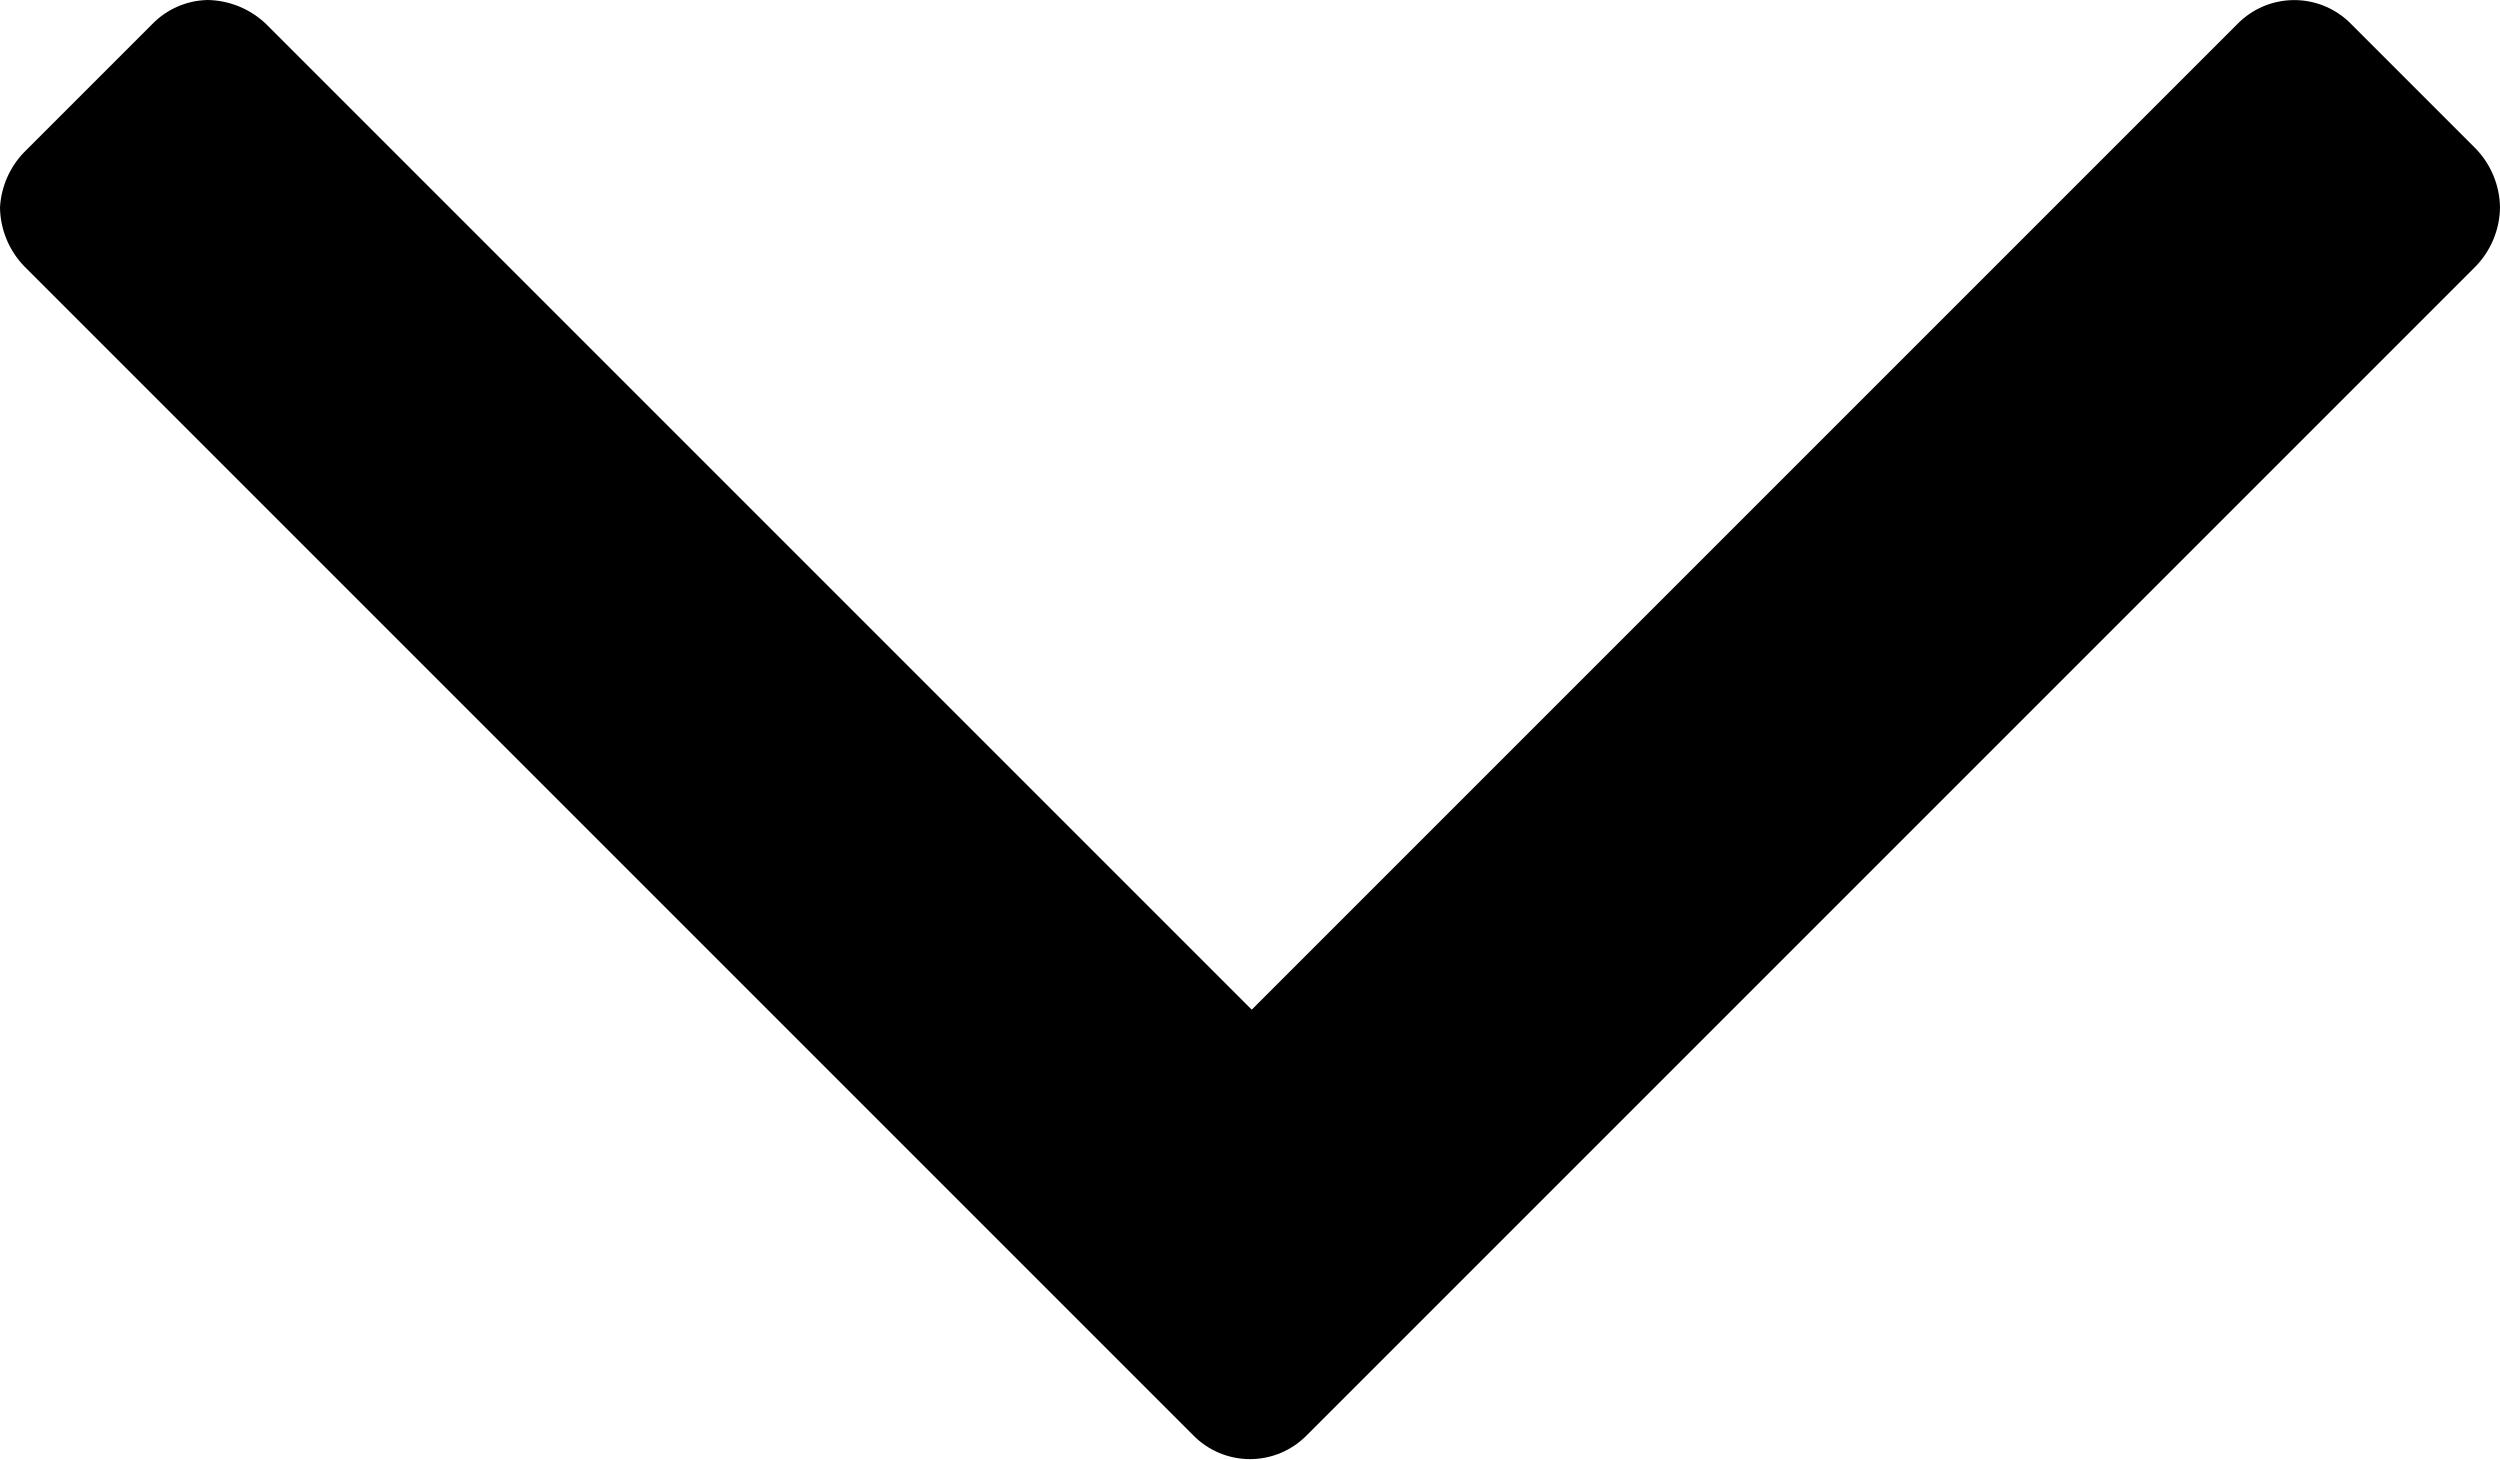
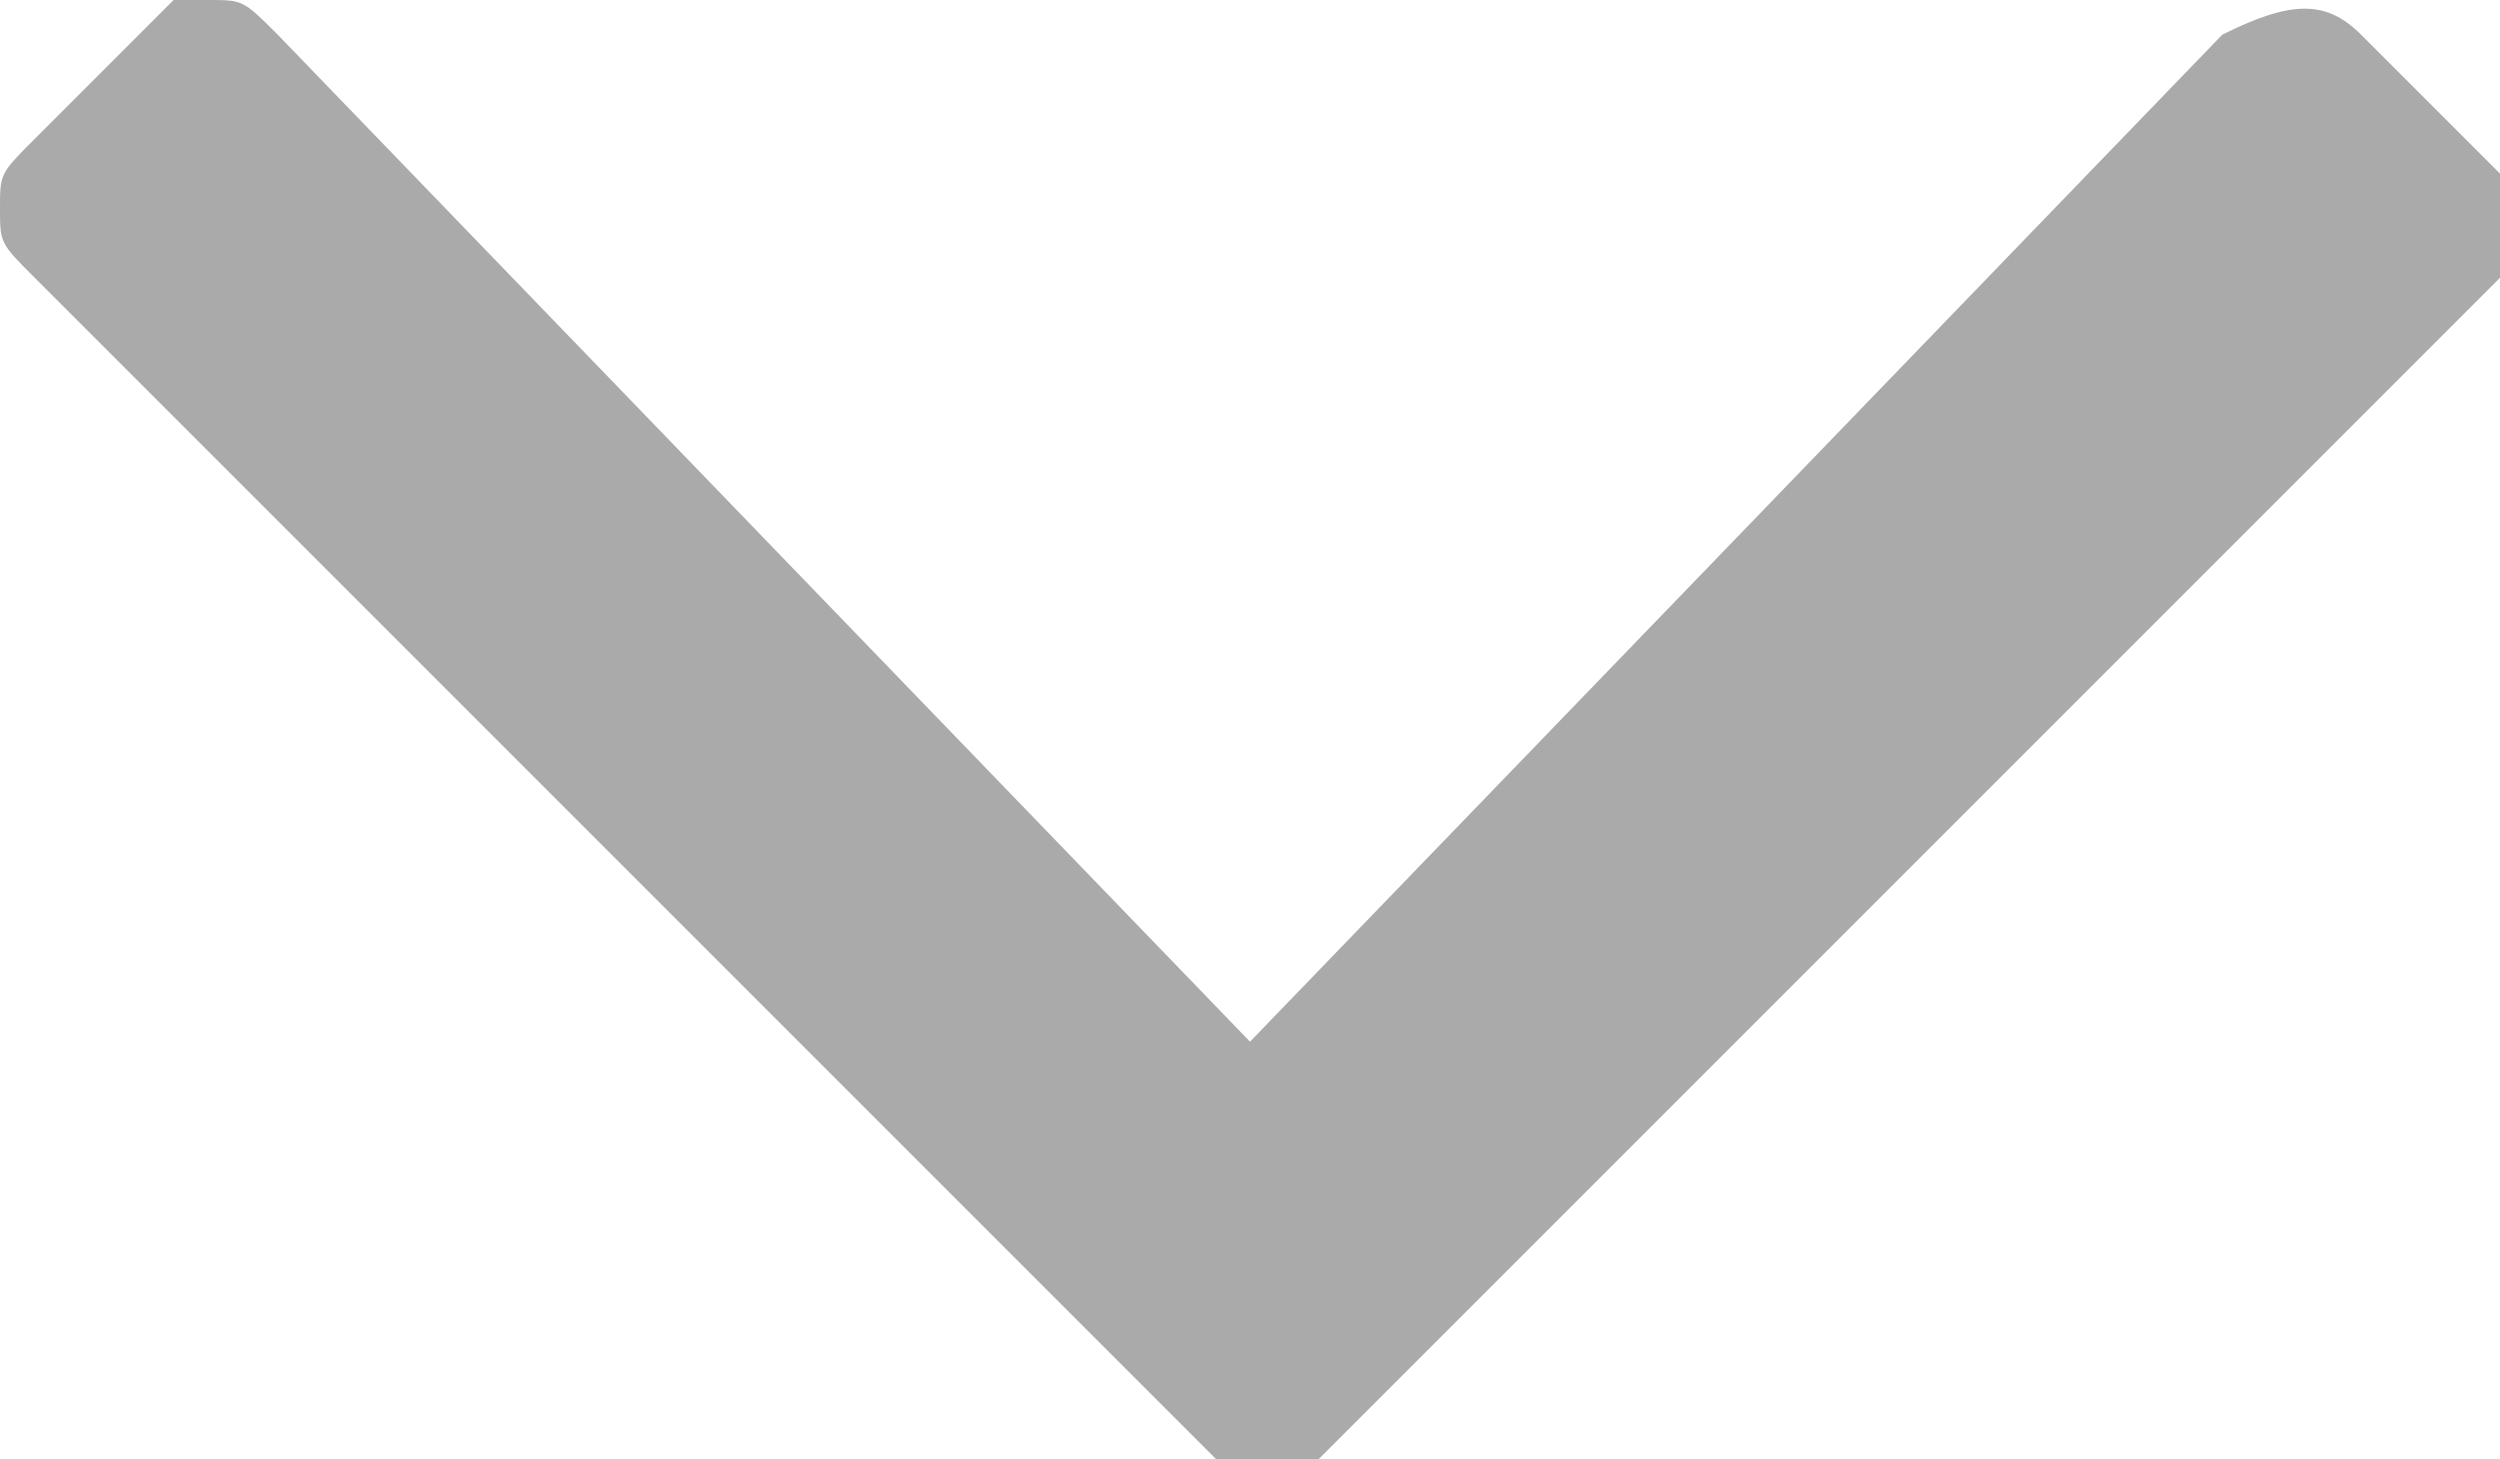
- <svg xmlns="http://www.w3.org/2000/svg" width="7.23" height="4.22" viewBox="0 0 7.23 4.22">
-   <path d="M7.16.77,3.78,4.15a.23.23,0,0,1-.33,0L.07.77A.25.25,0,0,1,0,.6.25.25,0,0,1,.07.44L.44.07A.23.23,0,0,1,.6,0,.25.25,0,0,1,.77.07L3.62,2.92,6.47.07a.23.23,0,0,1,.33,0l.36.36A.25.25,0,0,1,7.23.6.25.25,0,0,1,7.16.77Z" />
+ <svg xmlns="http://www.w3.org/2000/svg" version="1.1" id="Layer_1" x="0px" y="0px" viewBox="0 0 7.2 4.2" style="enable-background:new 0 0 7.2 4.2;" xml:space="preserve">
+   <style type="text/css">
+ 	.st0{fill:#AAAAAA;}
+ </style>
+   <path class="st0" d="M7.2,0.8L3.8,4.2c-0.1,0.1-0.2,0.1-0.3,0c0,0,0,0,0,0L0.1,0.8C0,0.7,0,0.7,0,0.6c0-0.1,0-0.1,0.1-0.2l0.4-0.4  C0.5,0,0.5,0,0.6,0c0.1,0,0.1,0,0.2,0.1l2.8,2.9l2.8-2.9C6.6,0,6.7,0,6.8,0.1c0,0,0,0,0,0l0.4,0.4c0,0,0.1,0.1,0.1,0.2  C7.2,0.7,7.2,0.7,7.2,0.8z" />
</svg>
